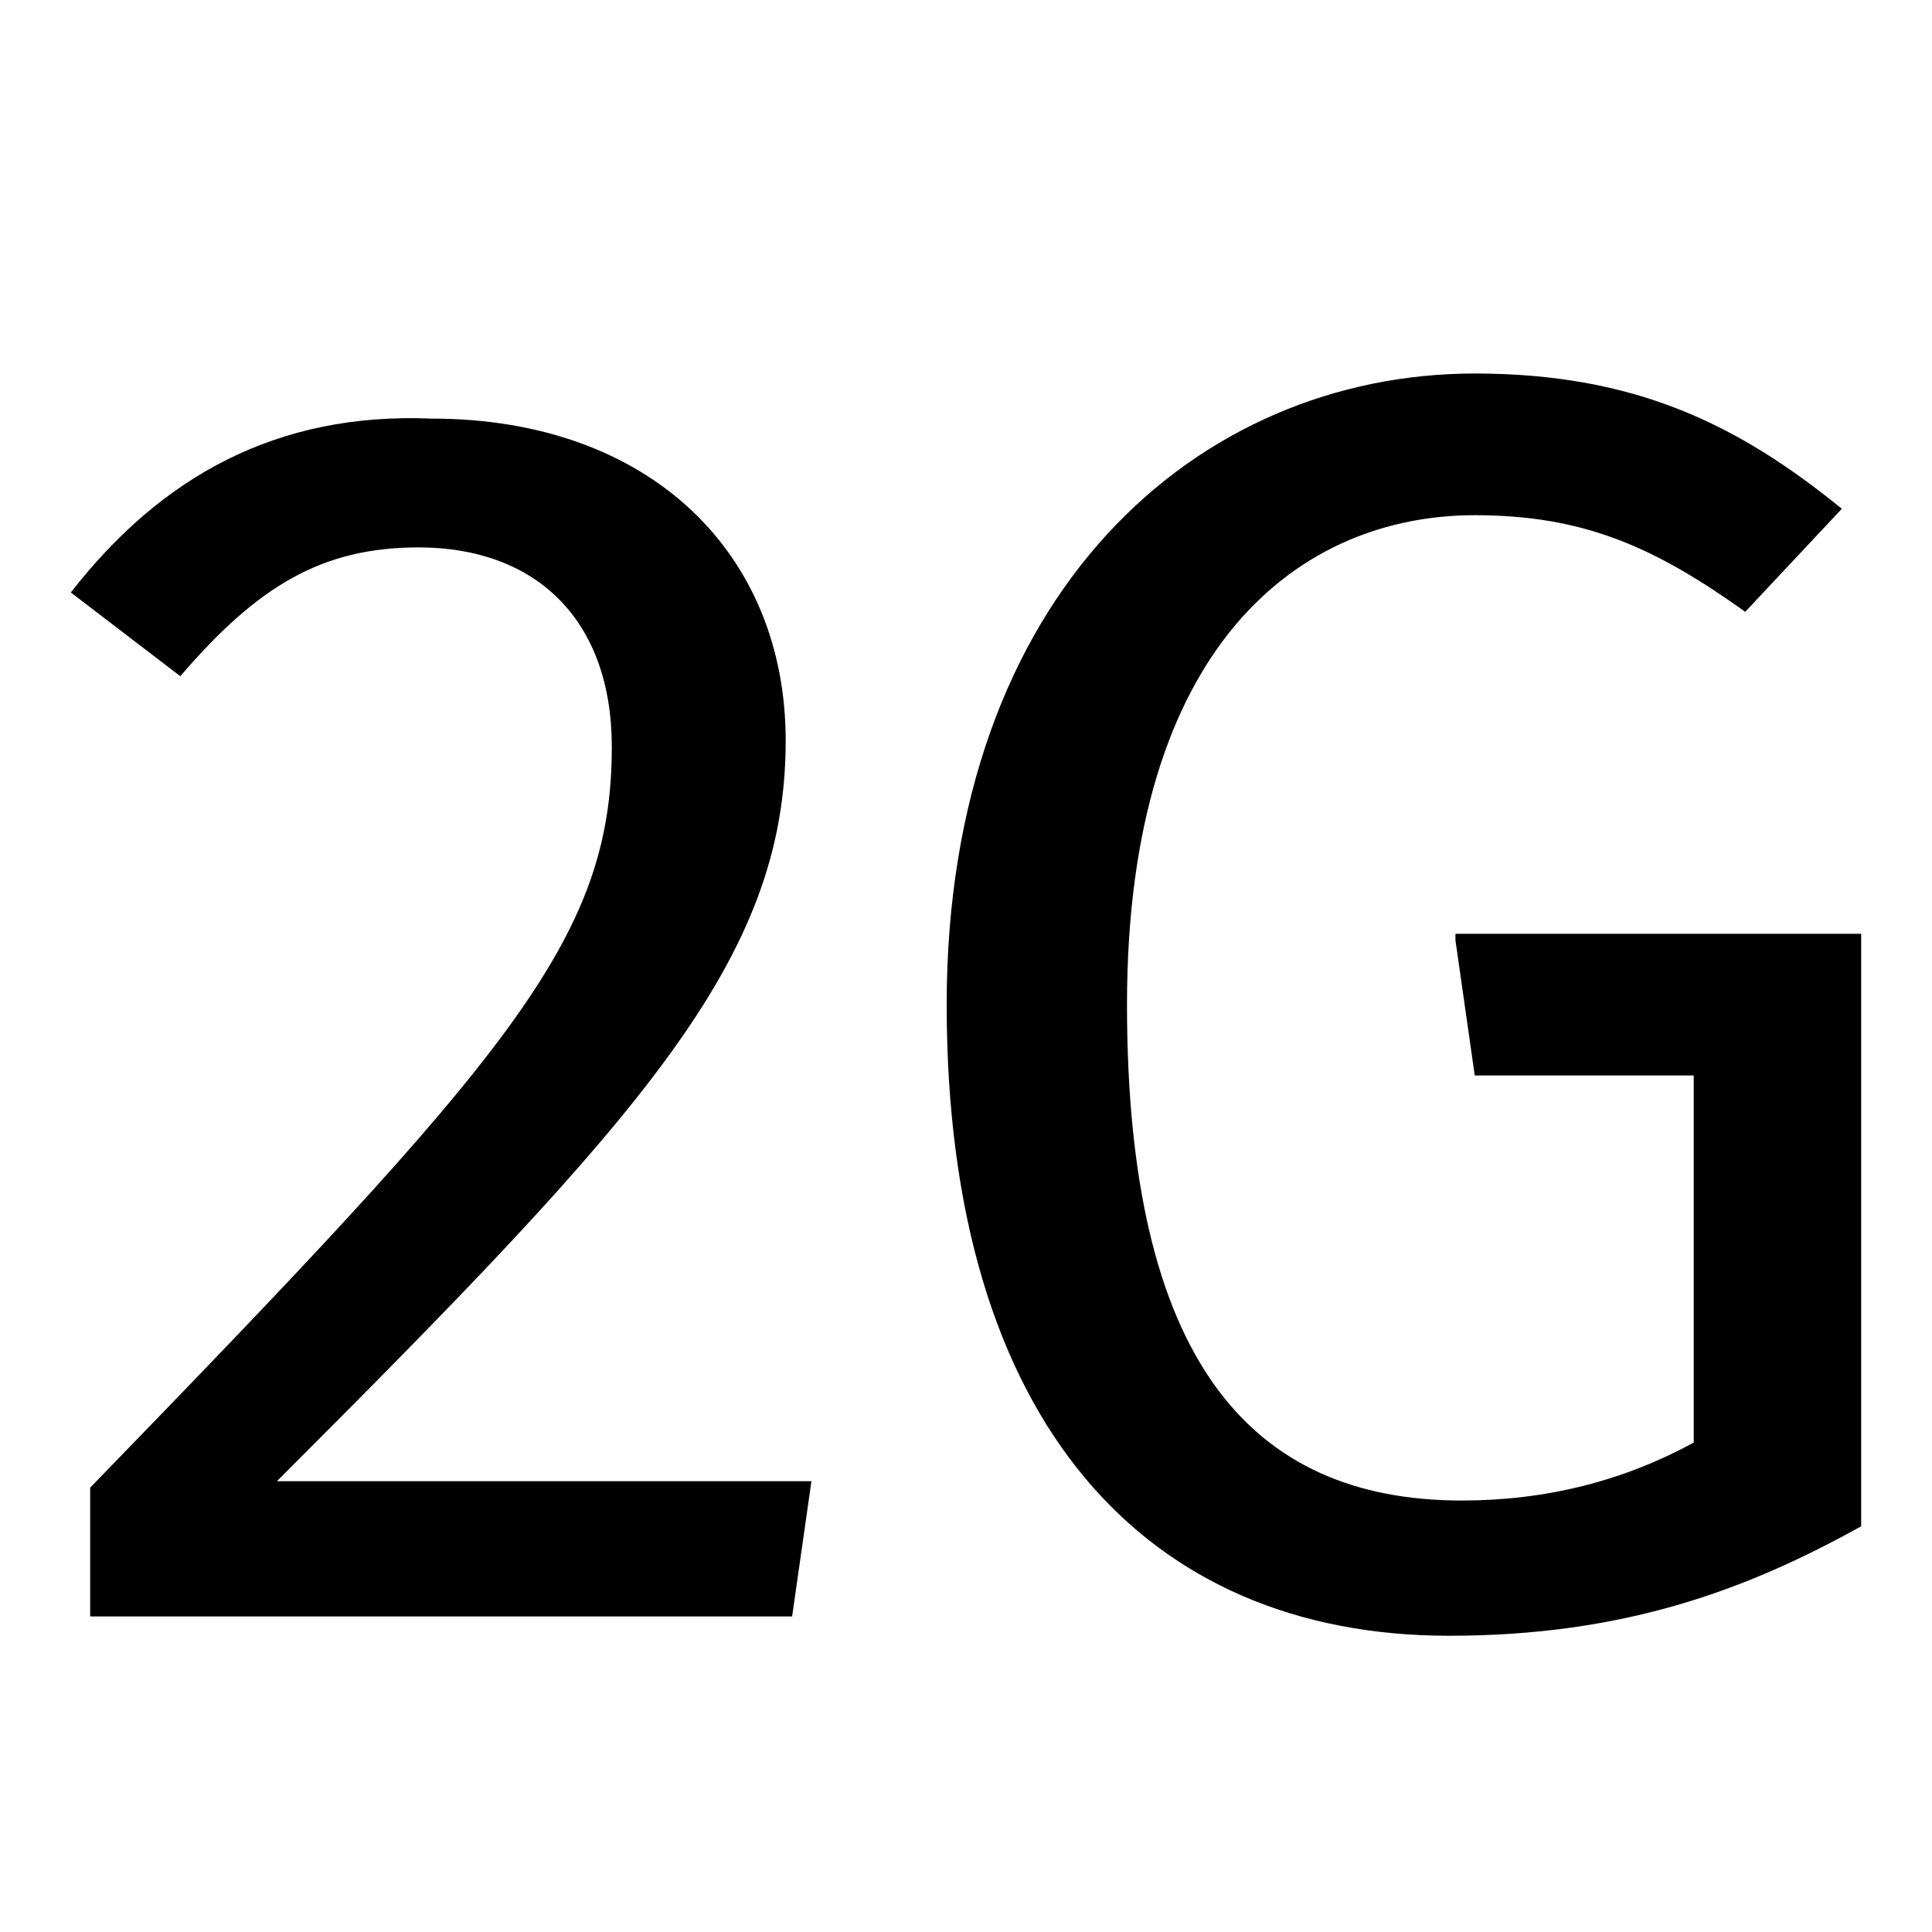
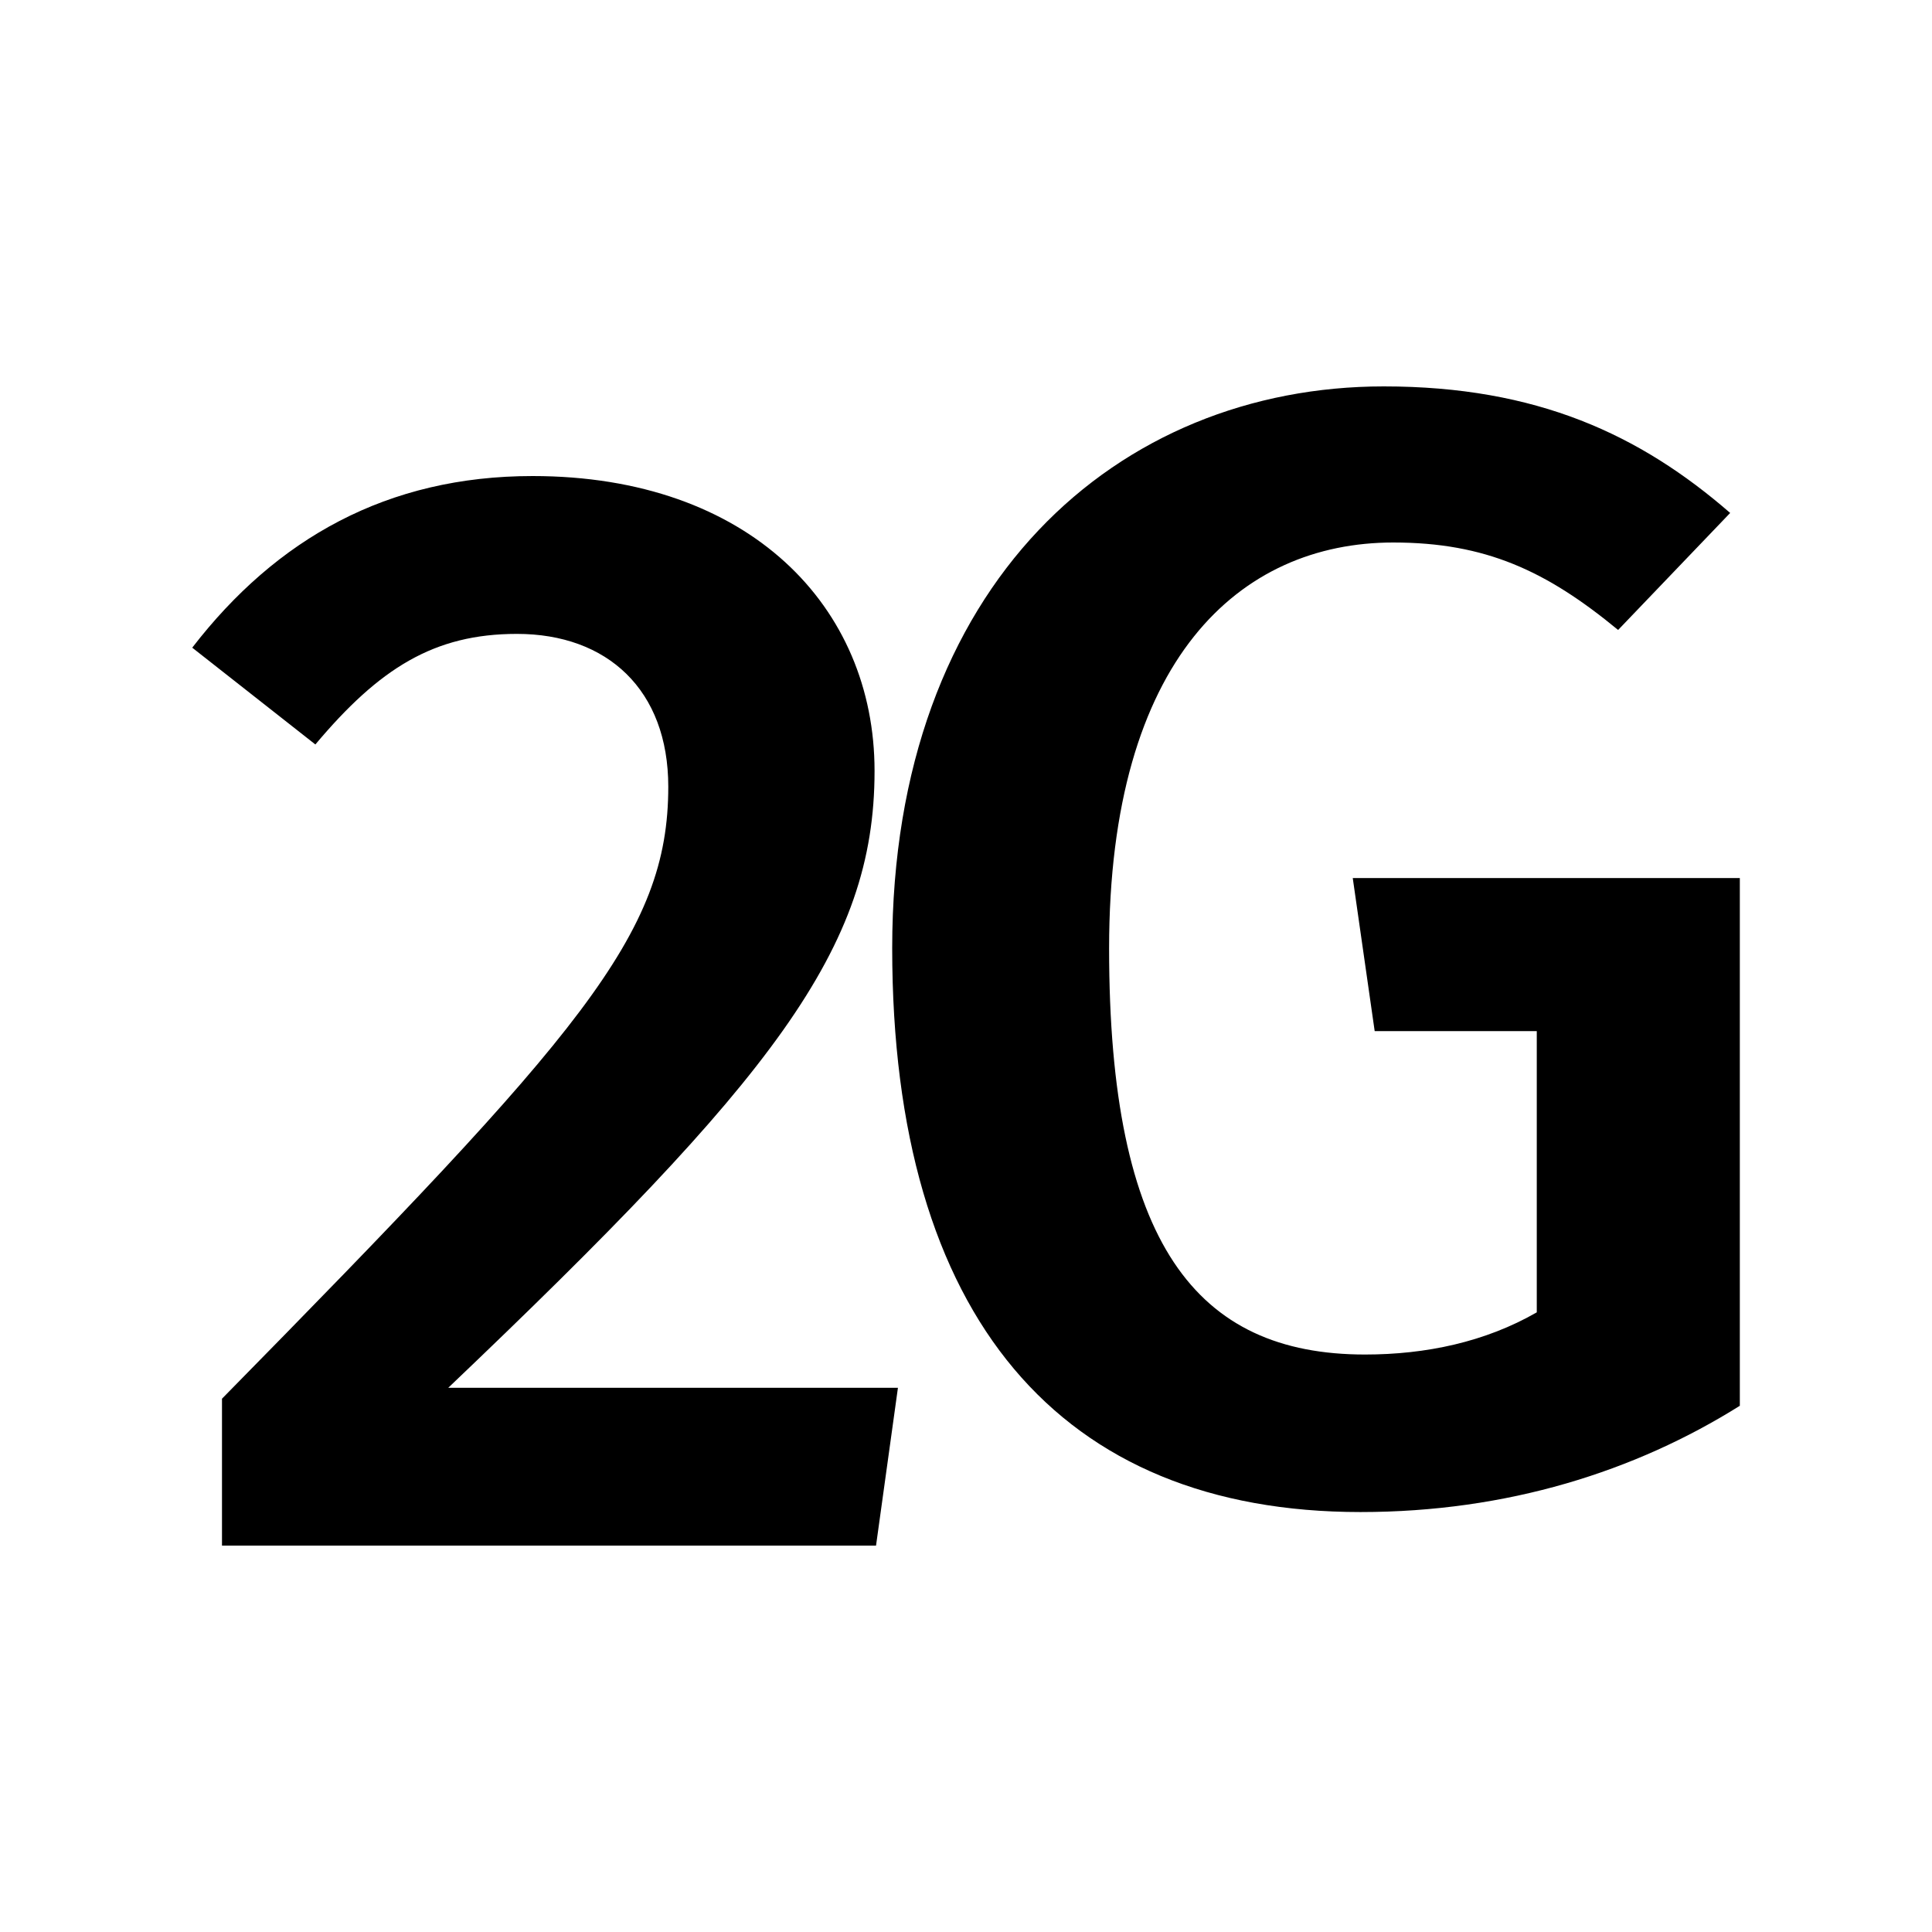
<svg xmlns="http://www.w3.org/2000/svg" version="1.1" width="30" height="30" viewBox="0 0 30 30" id="svg2">
  <defs id="defs8" />
-   <path d="m 12.2,11.5 c 0,-2.9 -2.1,-5 -5.5,-5 C 4.3,6.4 2.5,7.4 1.1,9.2 l 1.7,1.3 C 4,9.1 5,8.5 6.5,8.5 c 1.8,0 3,1.1 3,3.1 0,3 -1.6,4.8 -8.1,11.5 v 2 H 12.3 L 12.6,23 H 4.3 c 5.7,-5.7 7.9,-8.1 7.9,-11.5 z m 10.4,3.1 0.3,2.1 h 3.4 v 5.7 c -1.1,0.6 -2.3,0.9 -3.6,0.9 -3.3,0 -5.2,-2.2 -5.2,-7.7 0,-5.6 2.7,-7.6 5.4,-7.6 1.7,0 2.8,0.5 4.2,1.5 L 28.6,7.9 C 27,6.6 25.4,5.8 22.9,5.8 c -4.3,0 -8.2,3.4 -8.2,9.8 0,6.5 3.1,9.8 7.8,9.8 2.7,0 4.6,-0.7 6.4,-1.7 v -9.2 h -6.3 z" id="path4" />
+   <path d="m 13.58,11.97 c 0,-2.545 -1.94,-4.578 -5.31,-4.578 -2.255,0 -3.977,0.97 -5.285,2.665 l 1.912,1.503 c 0.995,-1.184 1.843,-1.717 3.13,-1.717 1.404,0 2.35,0.87 2.35,2.373 0,2.302 -1.355,3.83 -6.93,9.503 V 24 h 10.156 l 0.34,-2.45 H 6.96 c 5.04,-4.802 6.62,-6.813 6.62,-9.577 z m 7.426,1.668 0.34,2.373 h 2.517 v 4.367 c -0.8,0.46 -1.72,0.655 -2.667,0.655 -2.62,0 -3.974,-1.72 -3.974,-6.305 0,-4.508 2.038,-6.304 4.412,-6.304 1.43,0 2.375,0.437 3.492,1.358 l 1.74,-1.817 C 25.467,6.75 23.865,6 21.487,6 c -4.12,0 -7.633,3.052 -7.633,8.724 0,5.747 2.62,8.755 7.272,8.755 2.28,0 4.266,-0.632 5.89,-1.65 v -8.195 h -6.01 z" id="path4" />
</svg>
